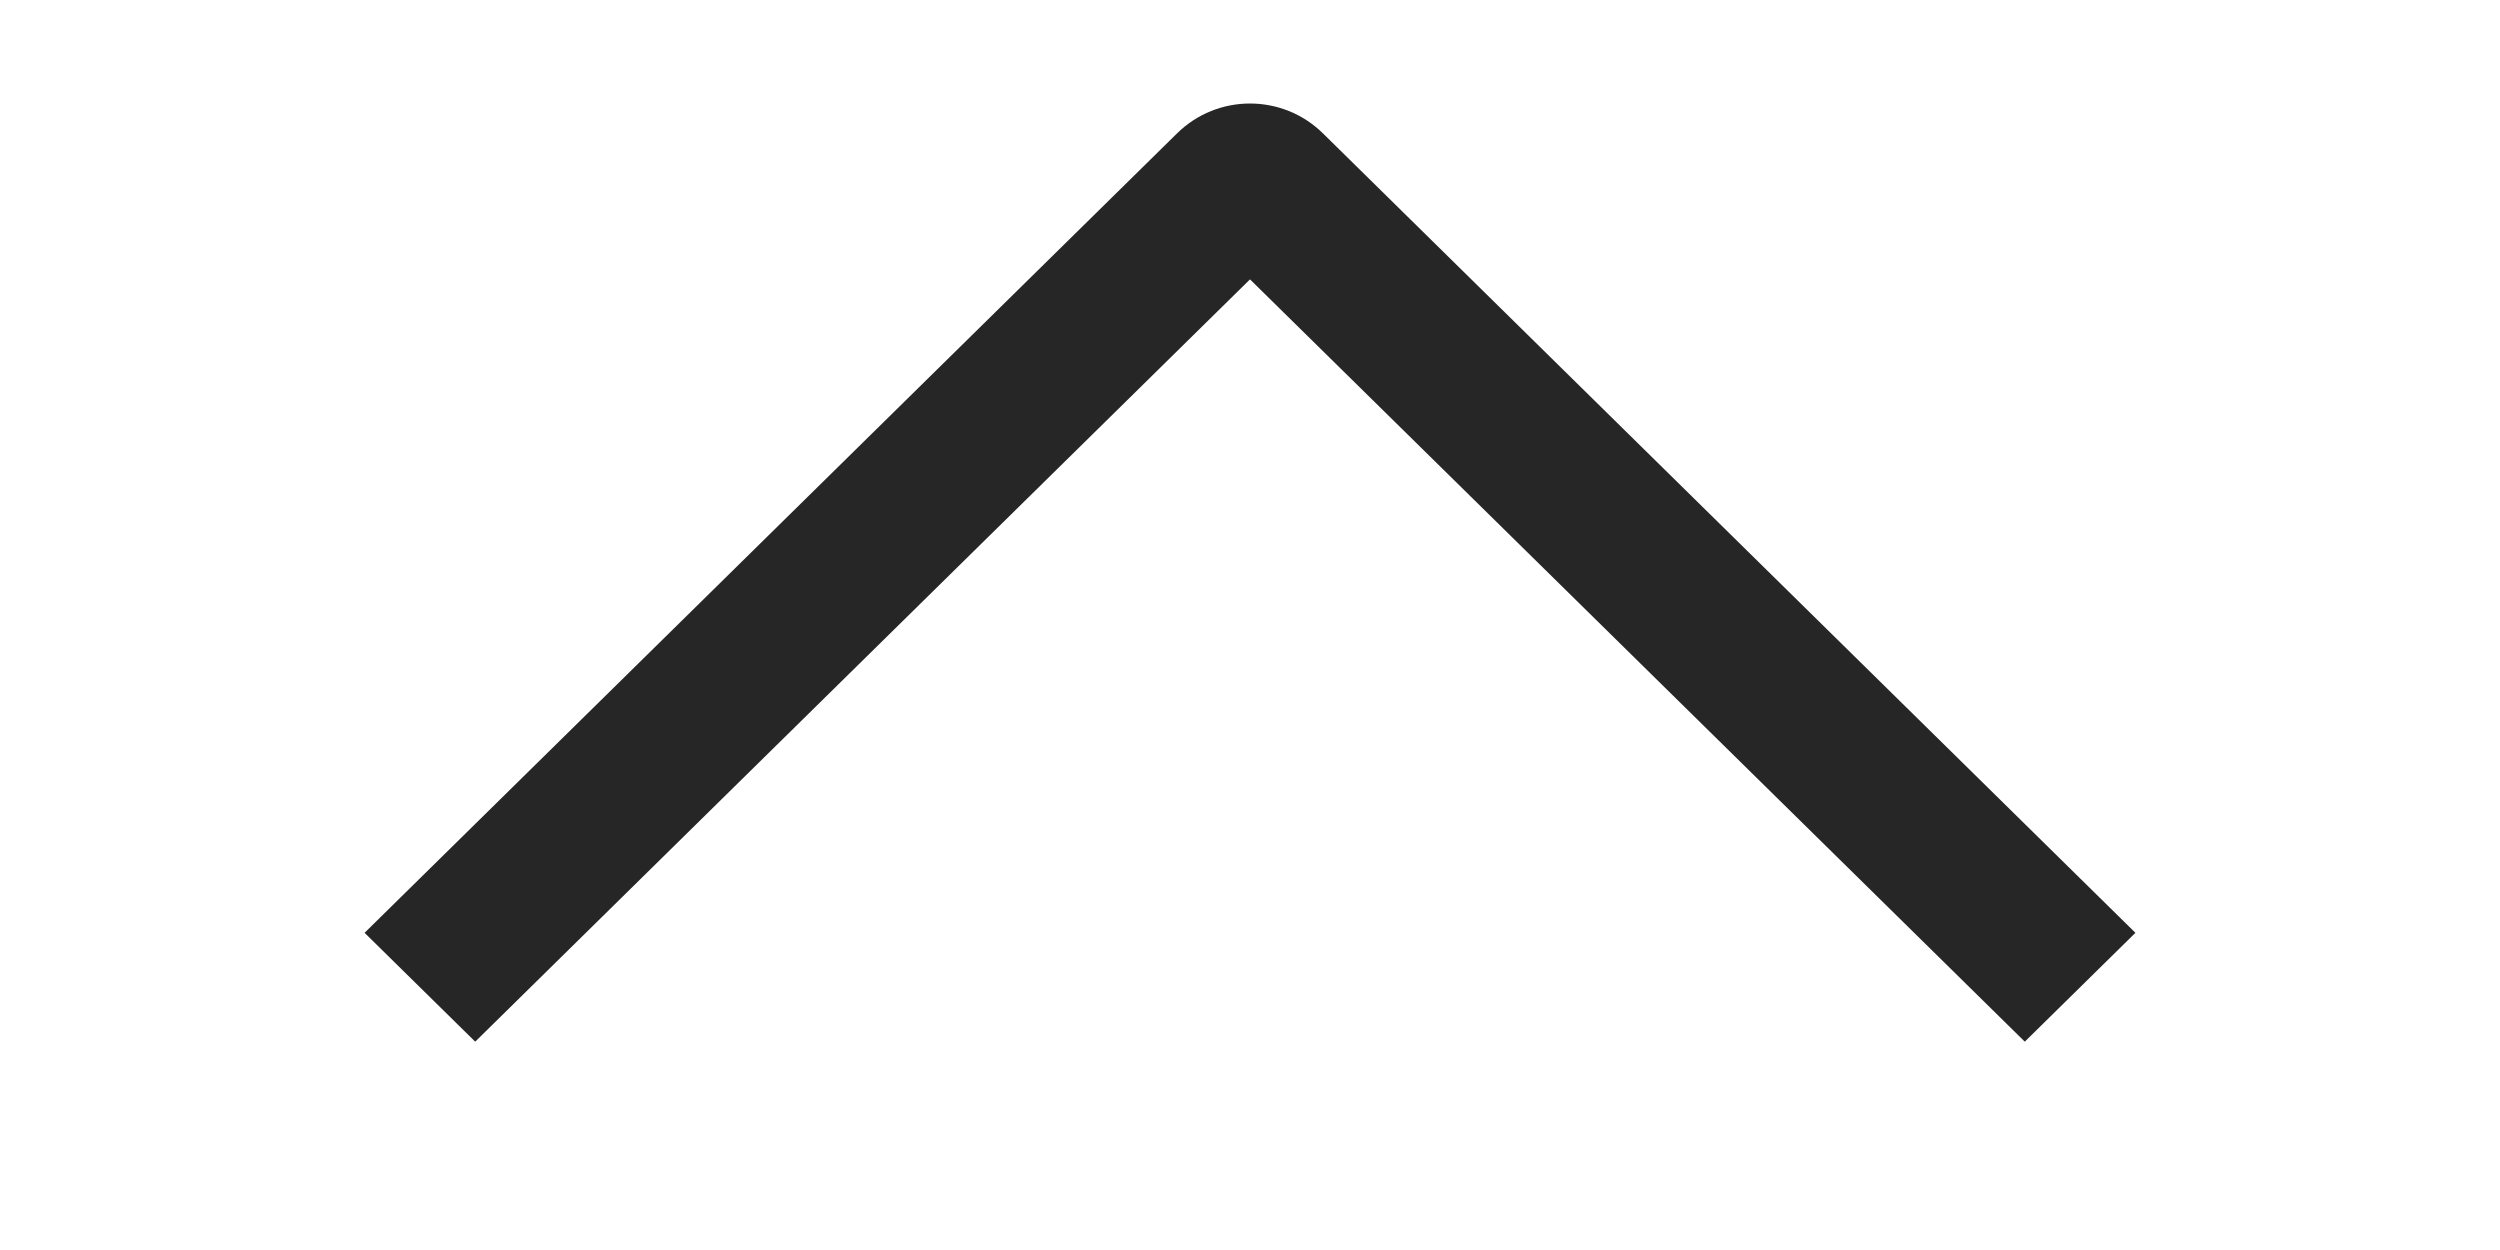
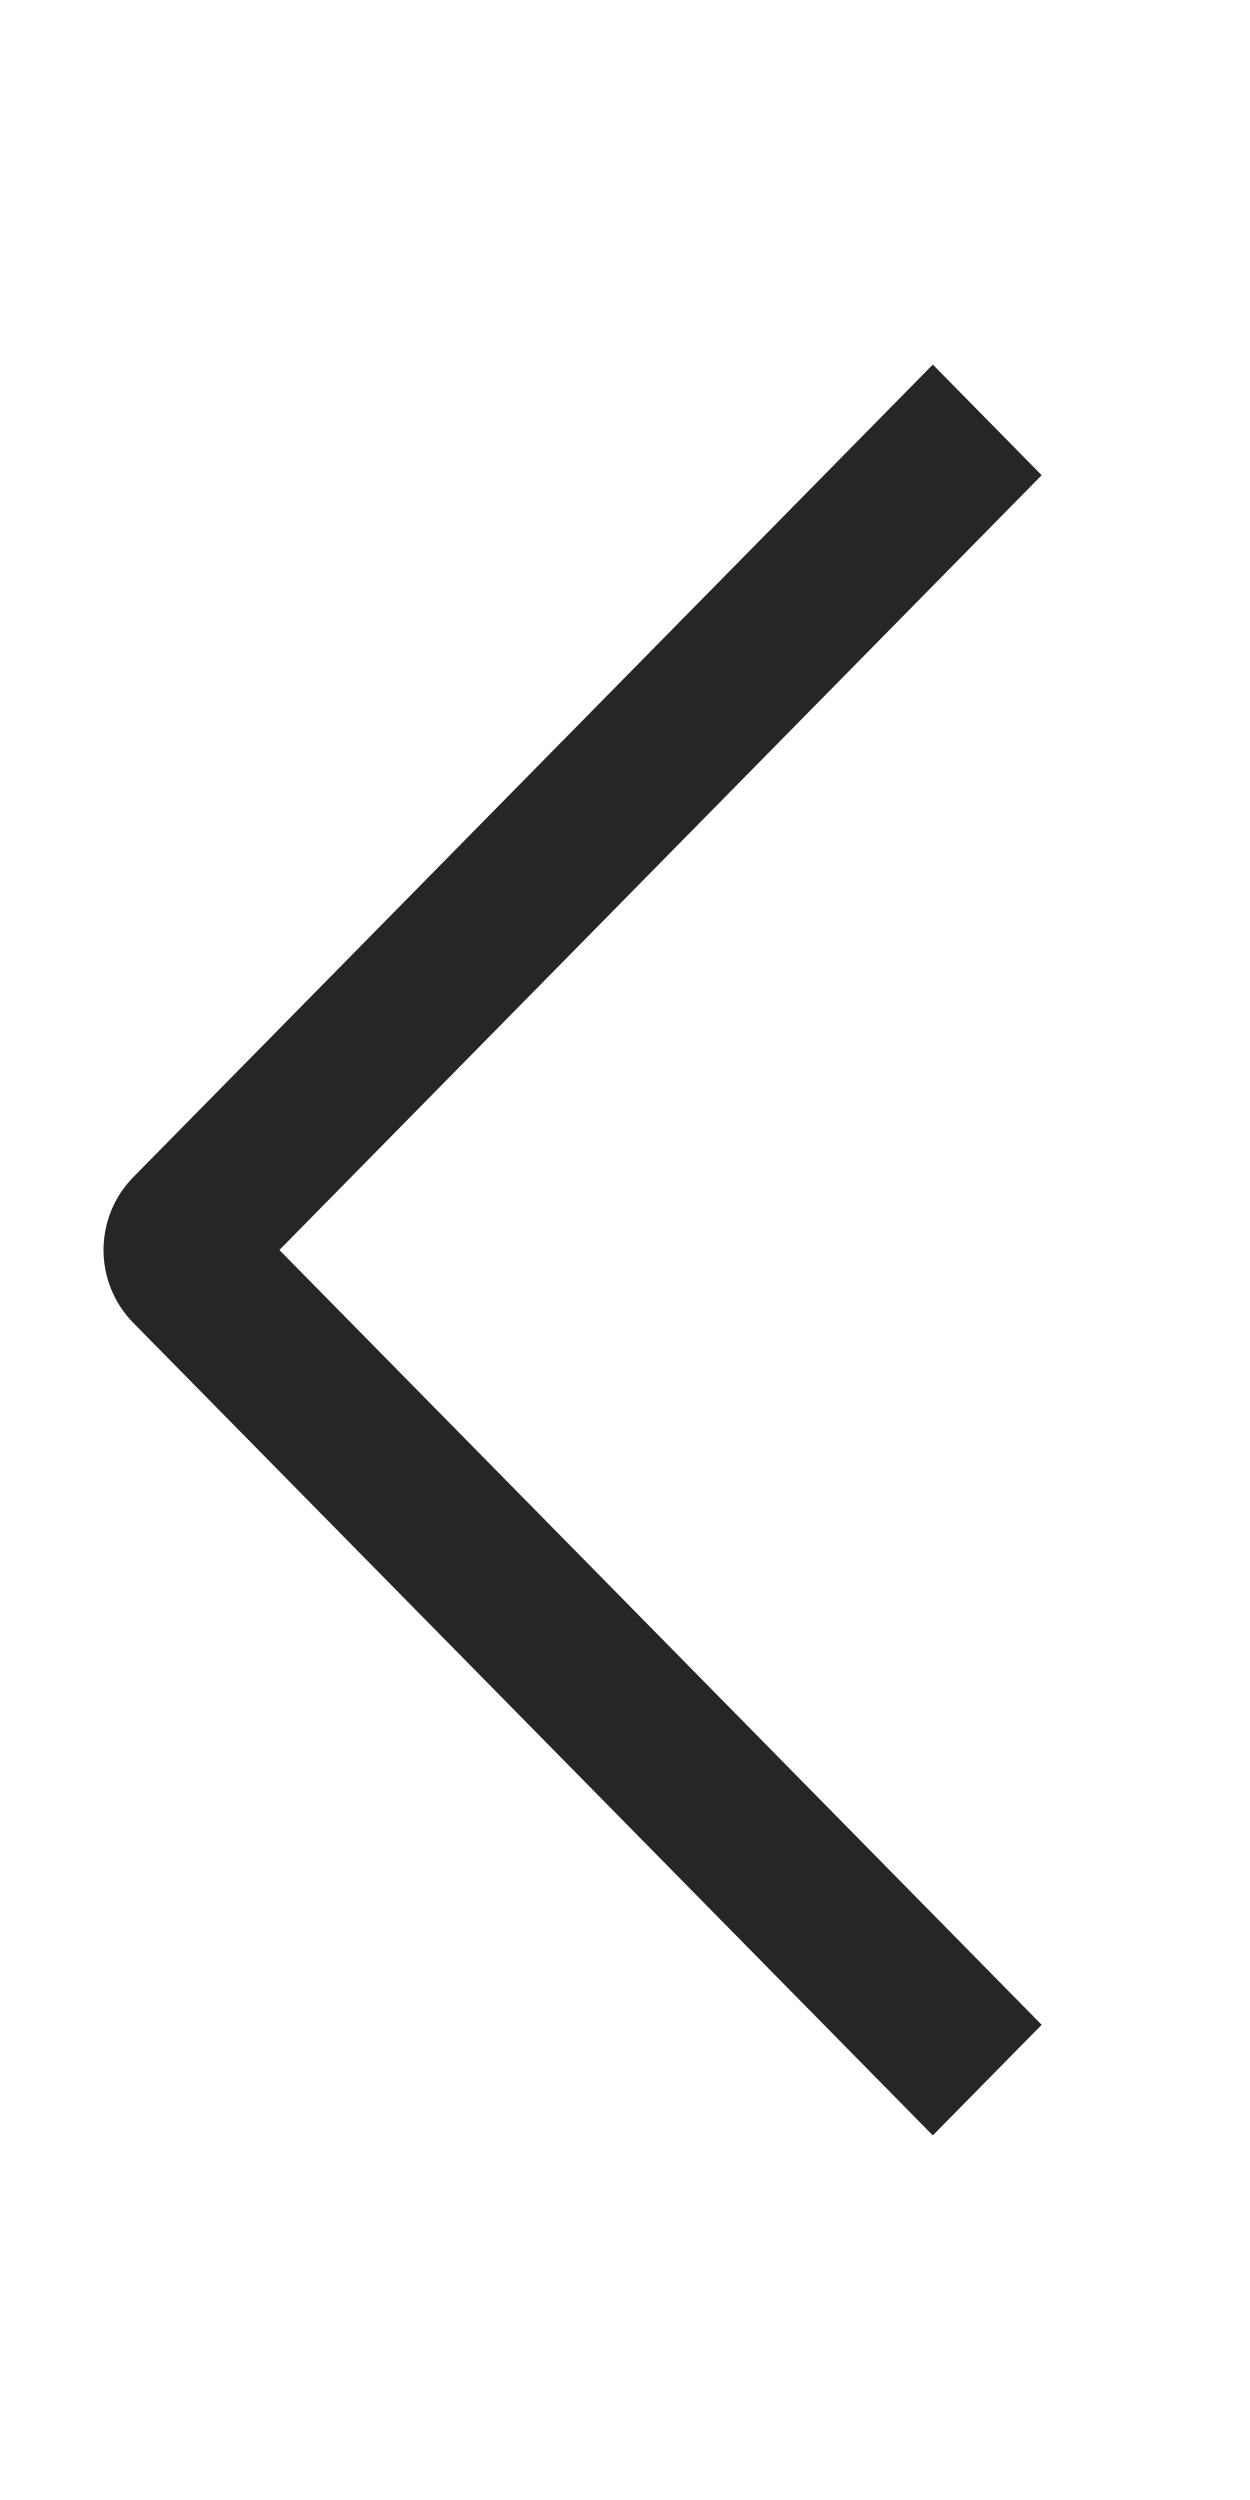
- <svg xmlns="http://www.w3.org/2000/svg" width="24" height="12" viewBox="0 0 24 12" fill="none">
-   <path fill-rule="evenodd" clip-rule="evenodd" d="M4.562 10L3.5 8.955L11.299 1.281C11.688 0.898 12.312 0.898 12.701 1.281L20.5 8.955L19.438 10L12 2.682L4.562 10Z" fill="#262626" />
+ <svg xmlns="http://www.w3.org/2000/svg" width="12" height="24" viewBox="0 0 12 24" fill="none">
+   <path fill-rule="evenodd" clip-rule="evenodd" d="M10 19.438L8.955 20.5L1.281 12.701C0.898 12.312 0.898 11.688 1.281 11.299L8.955 3.5L10 4.562L2.682 12L10 19.438Z" fill="#262626" />
</svg>
